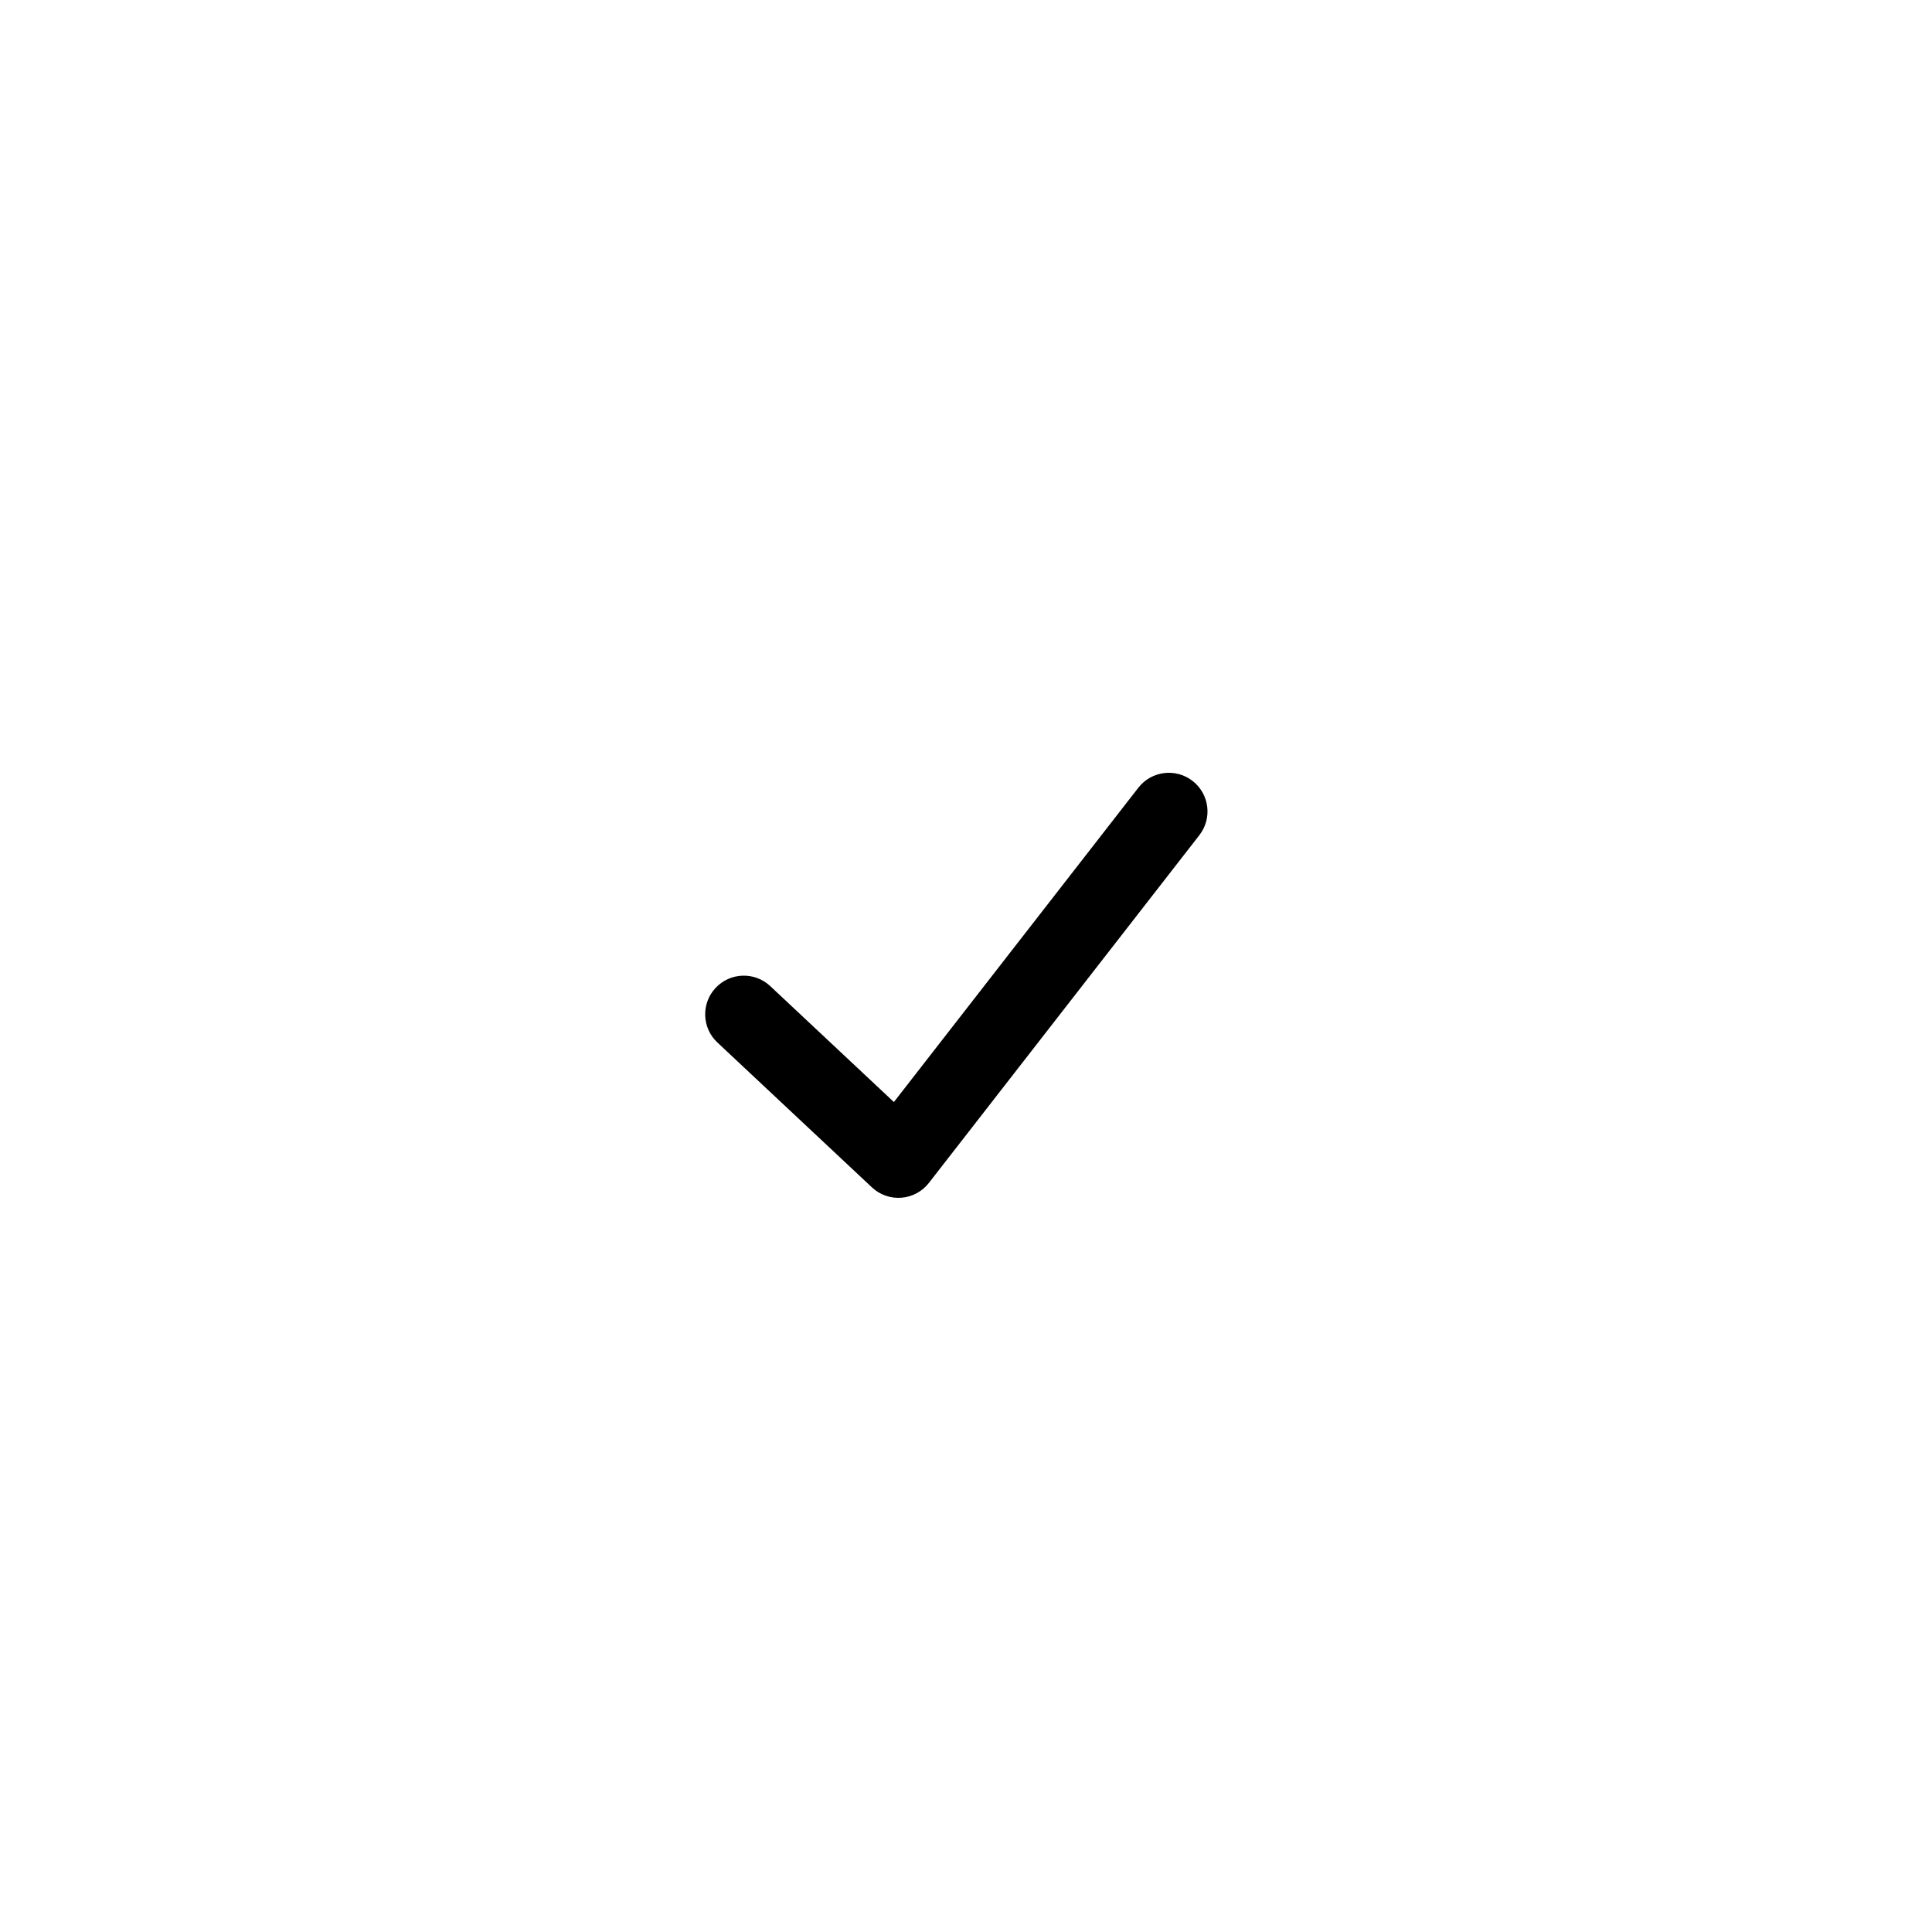
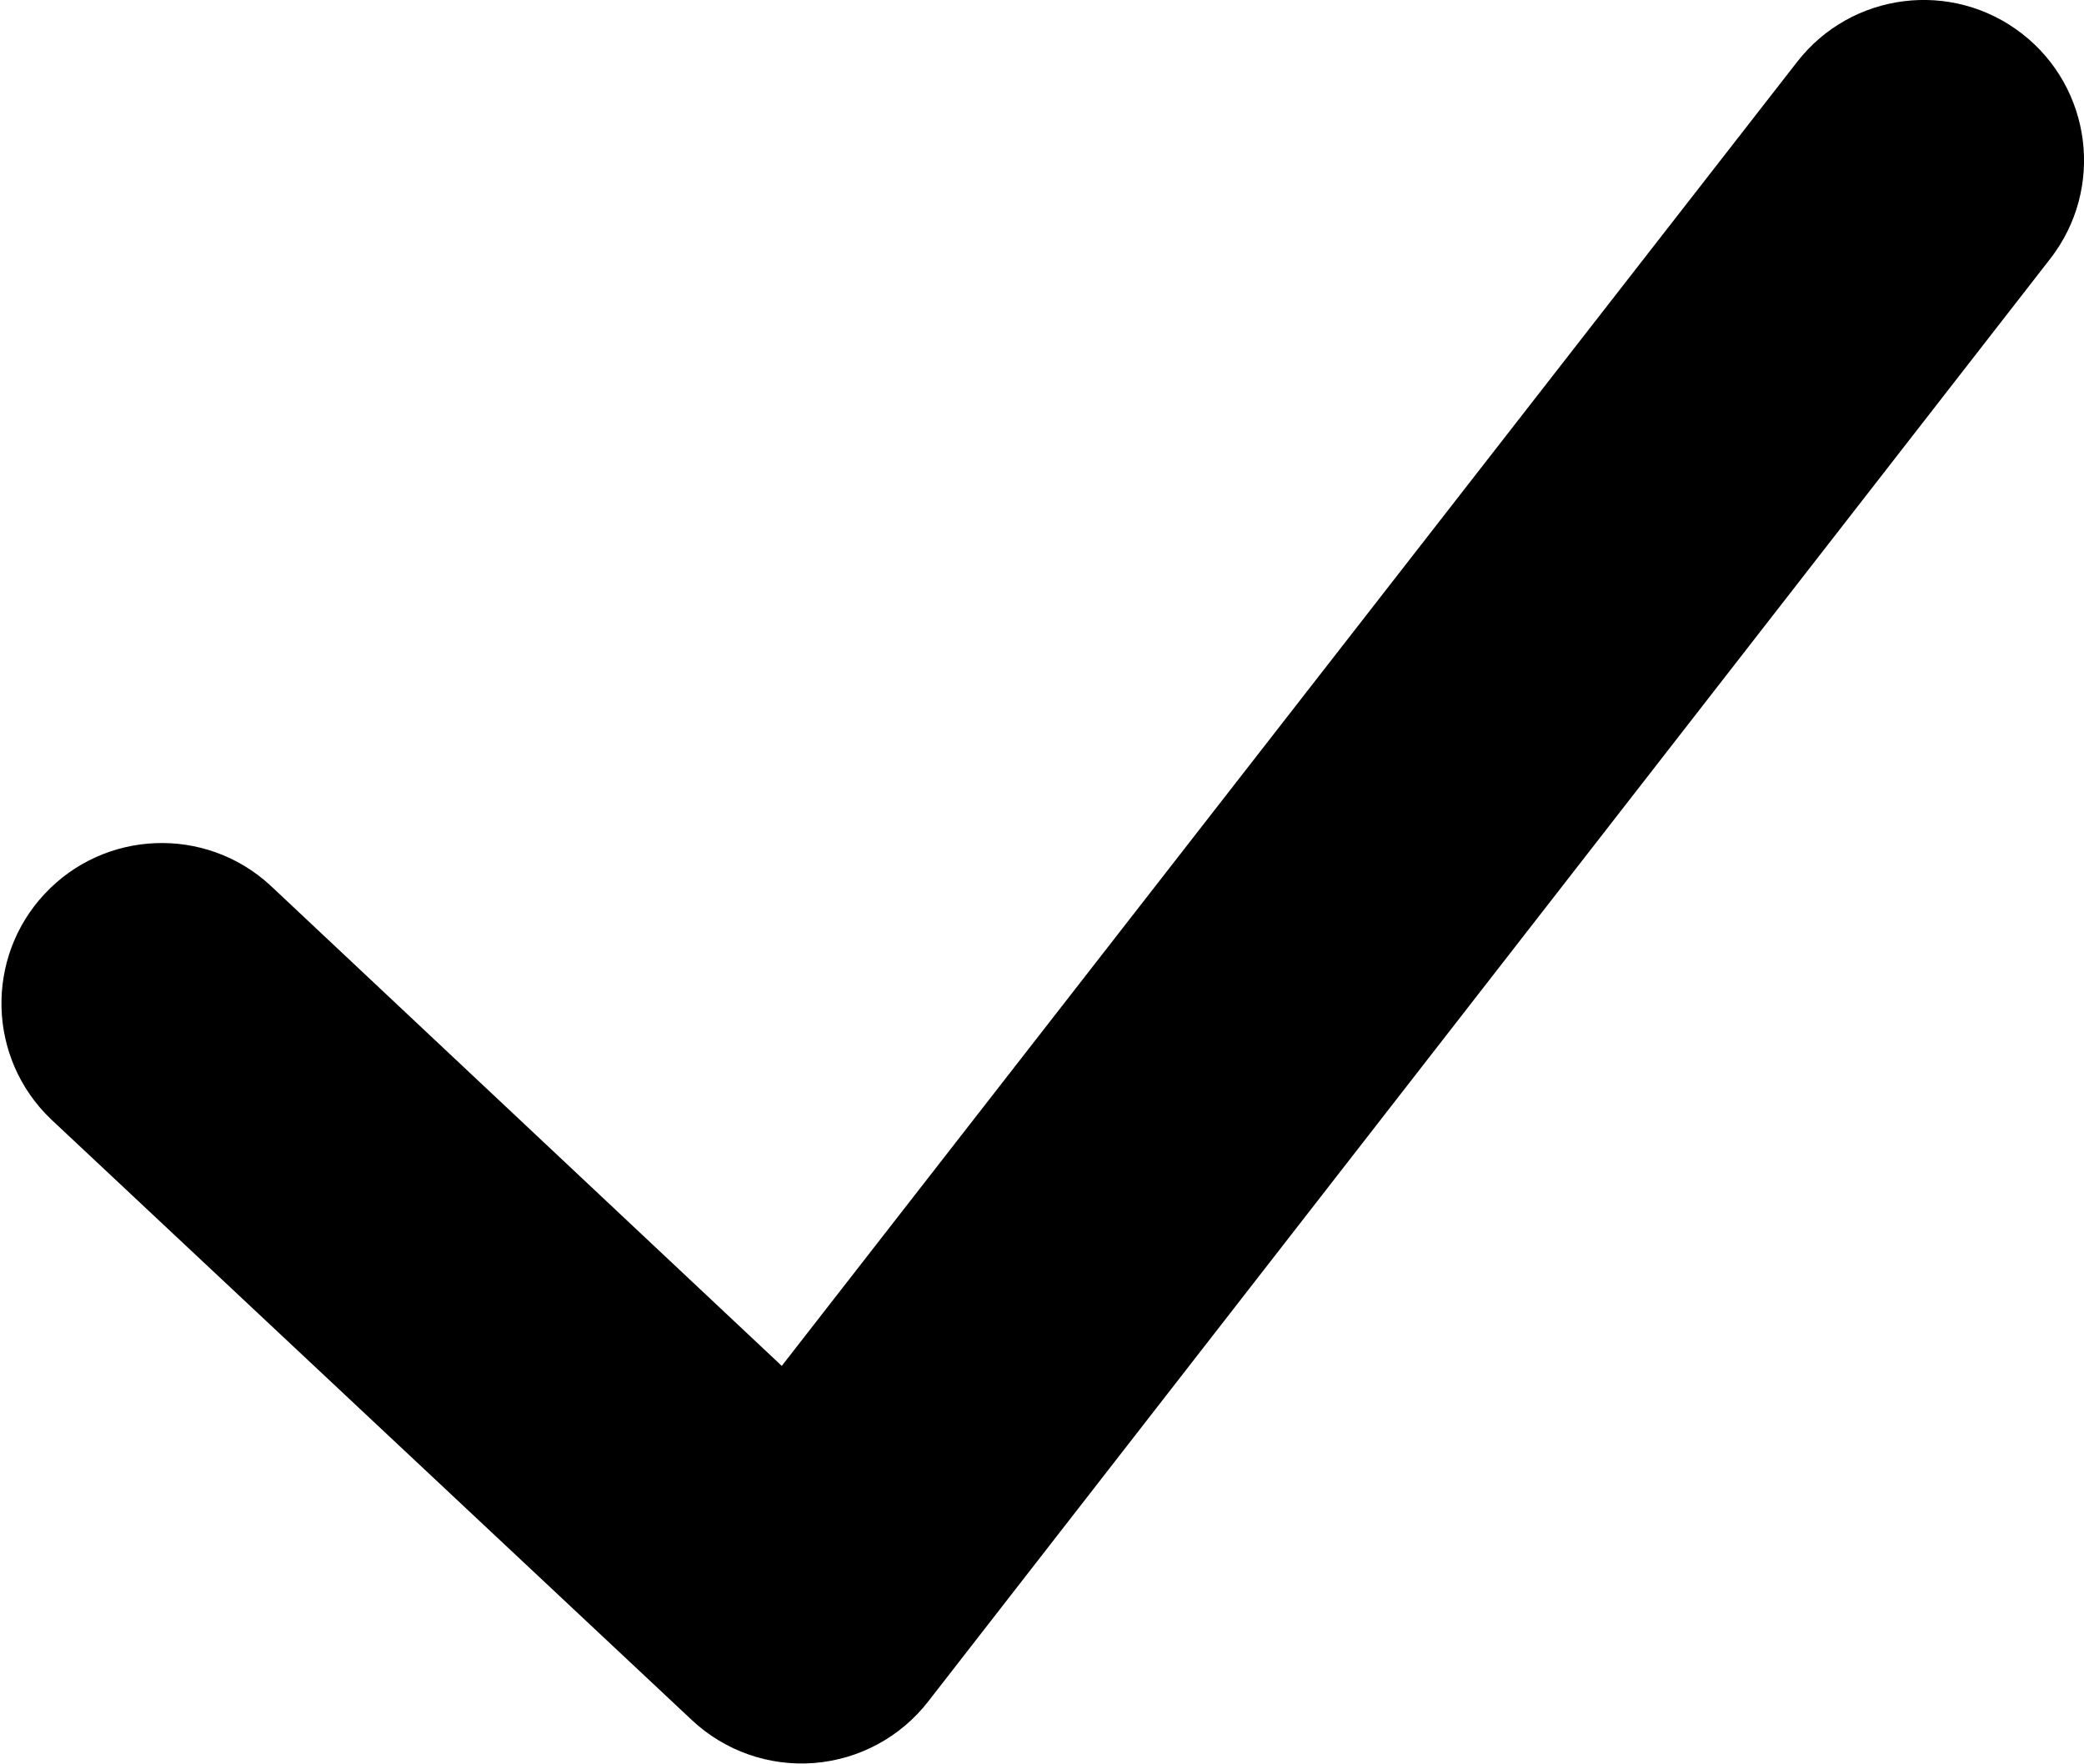
- <svg xmlns="http://www.w3.org/2000/svg" height="300px" width="300px" fill="#000000" viewBox="0 0 100 100" version="1.1" x="0px" y="0px">
-   <g stroke="none" stroke-width="1" fill="none" fill-rule="evenodd">
-     <g fill-rule="nonzero" fill="#000000">
-       <path d="M39.868,51.041 C39.062,50.285 37.796,50.326 37.041,51.132 C36.285,51.938 36.326,53.204 37.132,53.959 L45.132,61.459 C45.991,62.264 47.356,62.157 48.079,61.228 L62.079,43.228 C62.757,42.356 62.6,41.099 61.728,40.421 C60.856,39.743 59.599,39.9 58.921,40.772 L46.268,57.041 L39.868,51.041 Z" />
+ <svg xmlns="http://www.w3.org/2000/svg" viewBox="0 0 78 66">
+   <g id="Layer_2" data-name="Layer 2">
+     <g id="Layer_1-2" data-name="Layer 1">
+       <path d="M10.1,33.12a6,6,0,0,0-8.2,8.76l24,22.5a6,6,0,0,0,8.84-.7l42-54a6,6,0,1,0-9.48-7.36l-38,48.8Z" />
    </g>
  </g>
</svg>
